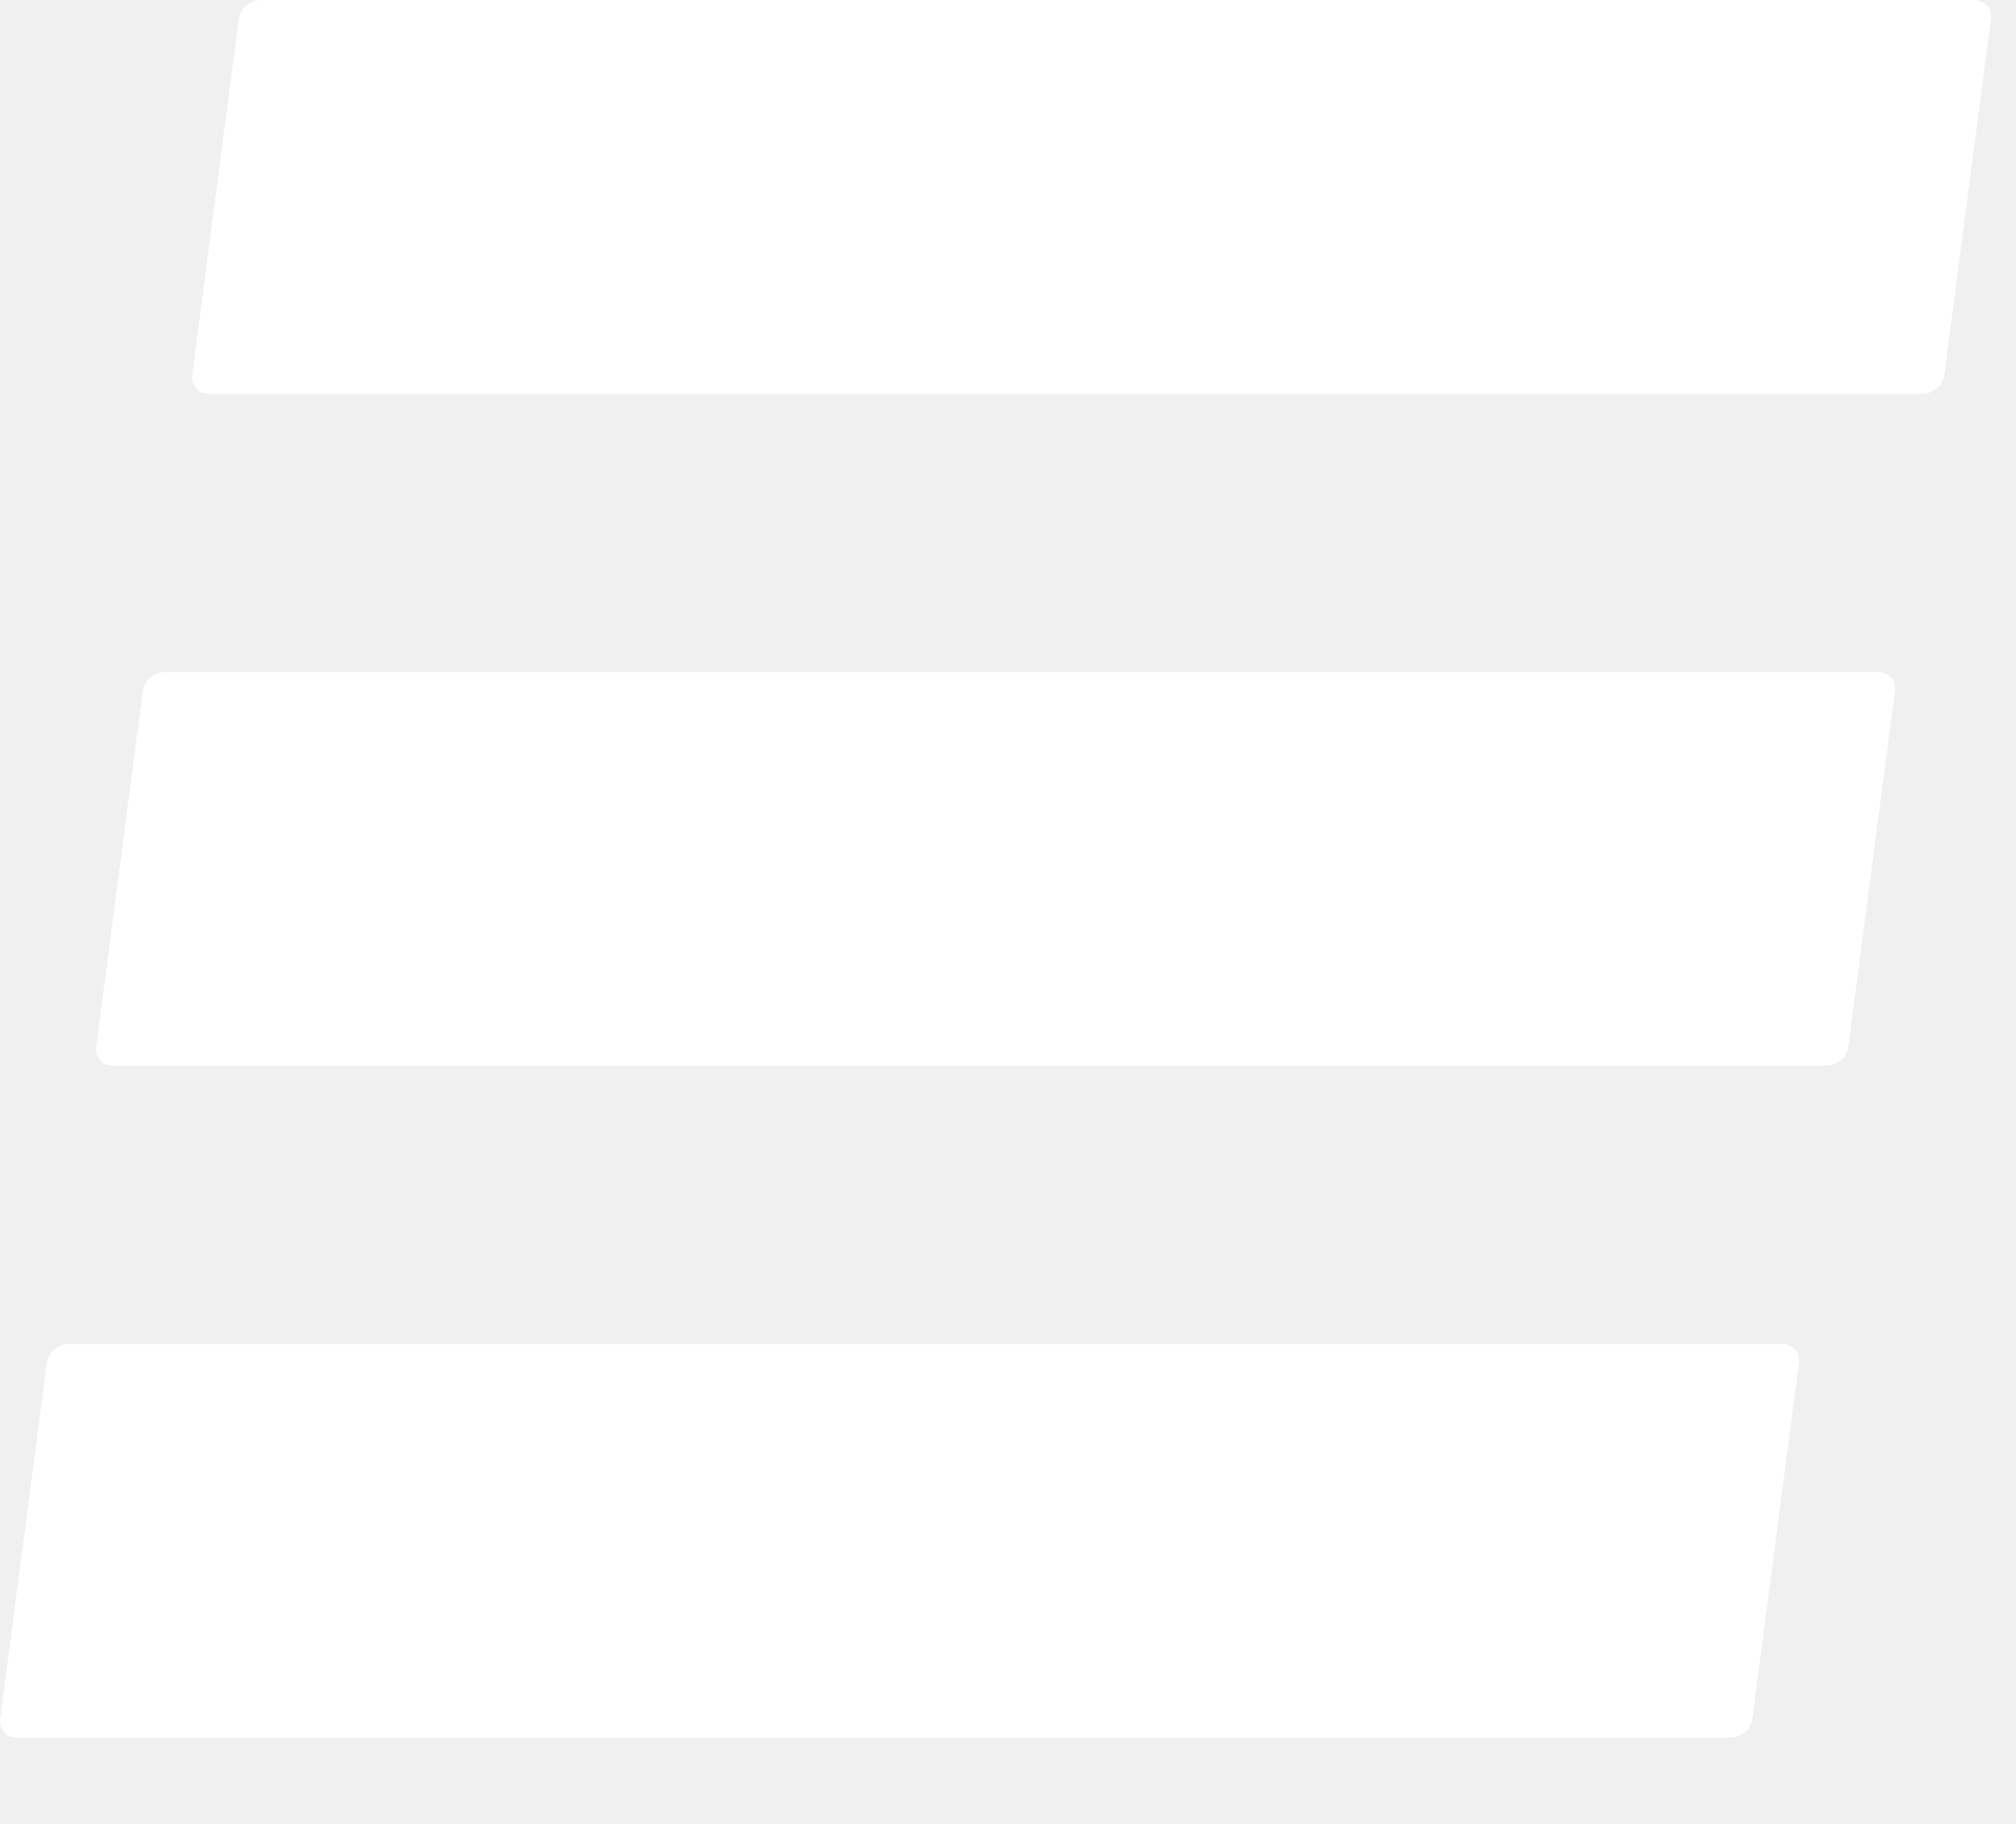
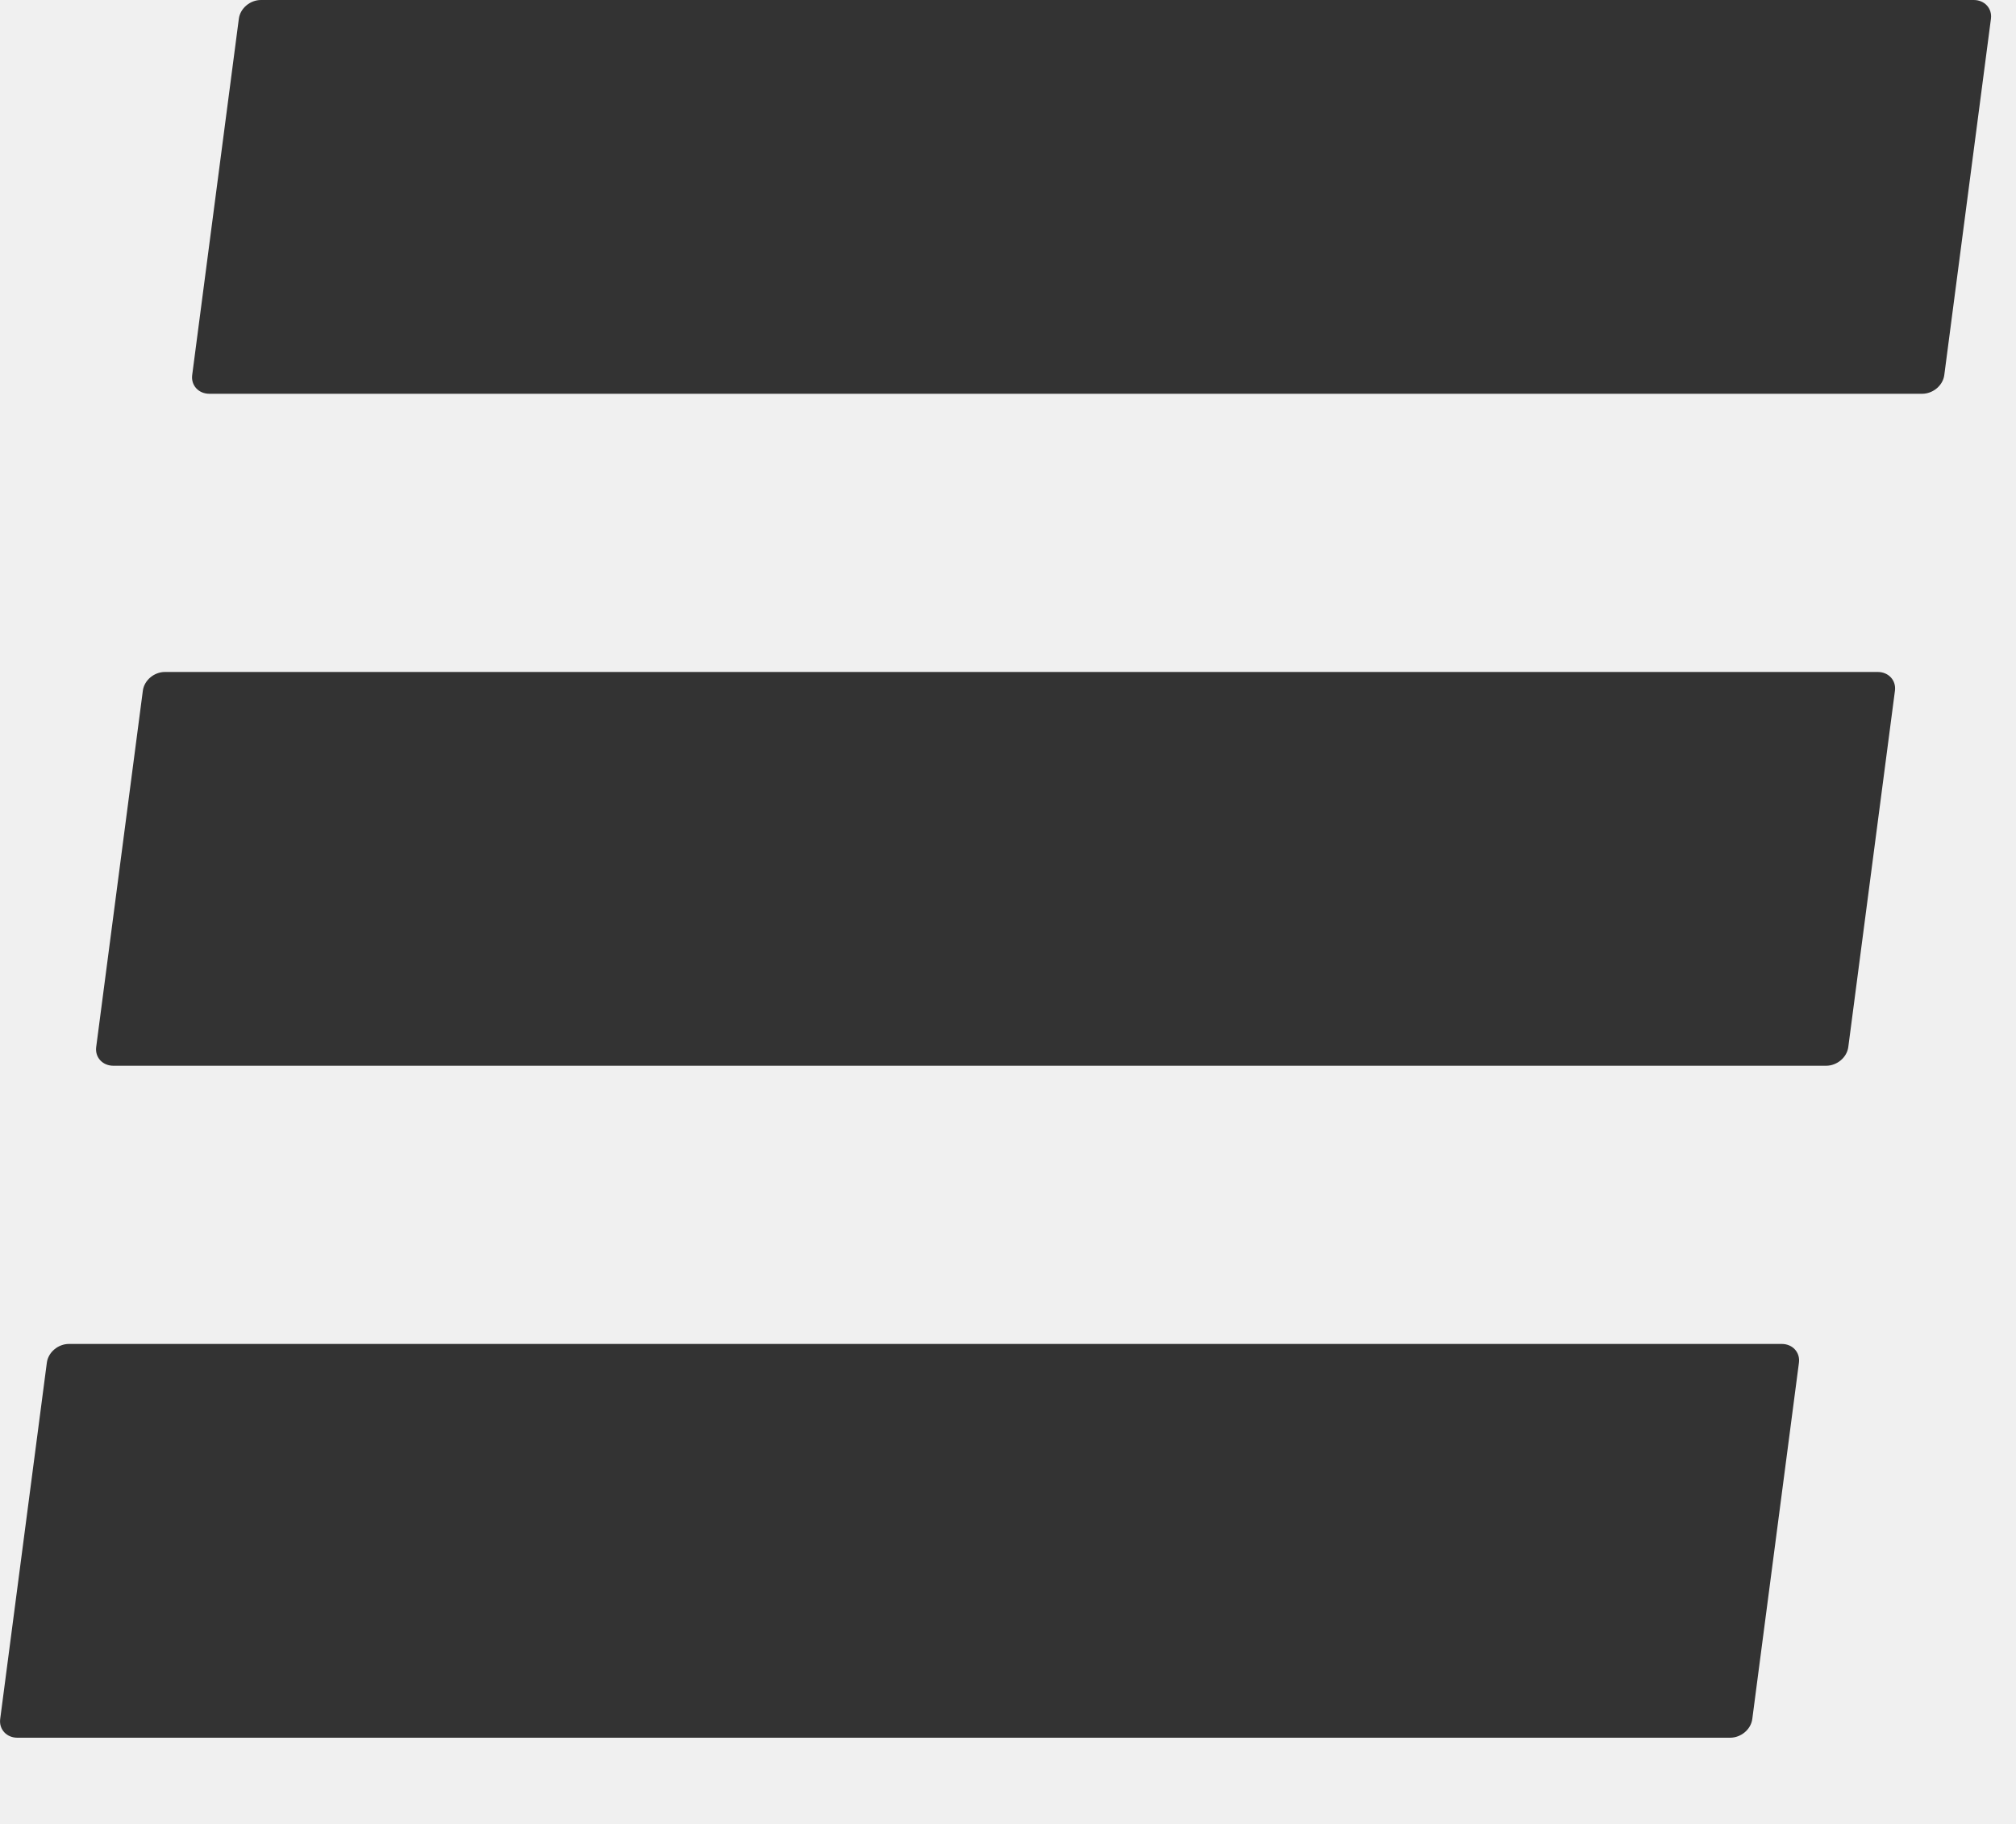
<svg xmlns="http://www.w3.org/2000/svg" width="21px" height="19px" viewBox="0 0 21 19" version="1.1">
  <defs />
  <g id="Page-1" stroke="none" stroke-width="1" fill="none" fill-rule="evenodd">
-     <g id="Mobile-Portrait" transform="translate(-229, -17)" fill="#FFFFFF">
+     <g id="Mobile-Portrait" transform="translate(-229, -17)" fill="#333333">
      <g id="menu-sammich" transform="translate(229, 17)">
        <path d="M2.488,0.195 C2.502,0.087 2.605,0 2.718,0 L20.56,0 C20.673,0 20.753,0.088 20.739,0.195 L20.253,3.907 C20.239,4.015 20.136,4.102 20.022,4.102 L2.181,4.102 C2.068,4.102 1.988,4.014 2.002,3.907 L2.488,0.195 Z" id="Rectangle" />
        <path d="M1.488,7.195 C1.502,7.087 1.605,7 1.718,7 L19.56,7 C19.673,7 19.753,7.088 19.739,7.195 L19.253,10.907 C19.239,11.015 19.136,11.102 19.022,11.102 L1.181,11.102 C1.068,11.102 0.988,11.014 1.002,10.907 L1.488,7.195 Z" id="Rectangle-Copy" />
        <path d="M0.488,14.195 C0.502,14.087 0.605,14 0.718,14 L18.56,14 C18.673,14 18.753,14.088 18.739,14.195 L18.253,17.907 C18.239,18.015 18.136,18.102 18.022,18.102 L0.181,18.102 C0.068,18.102 -0.012,18.014 0.002,17.907 L0.488,14.195 Z" id="Rectangle-Copy-2" />
      </g>
    </g>
  </g>
</svg>
